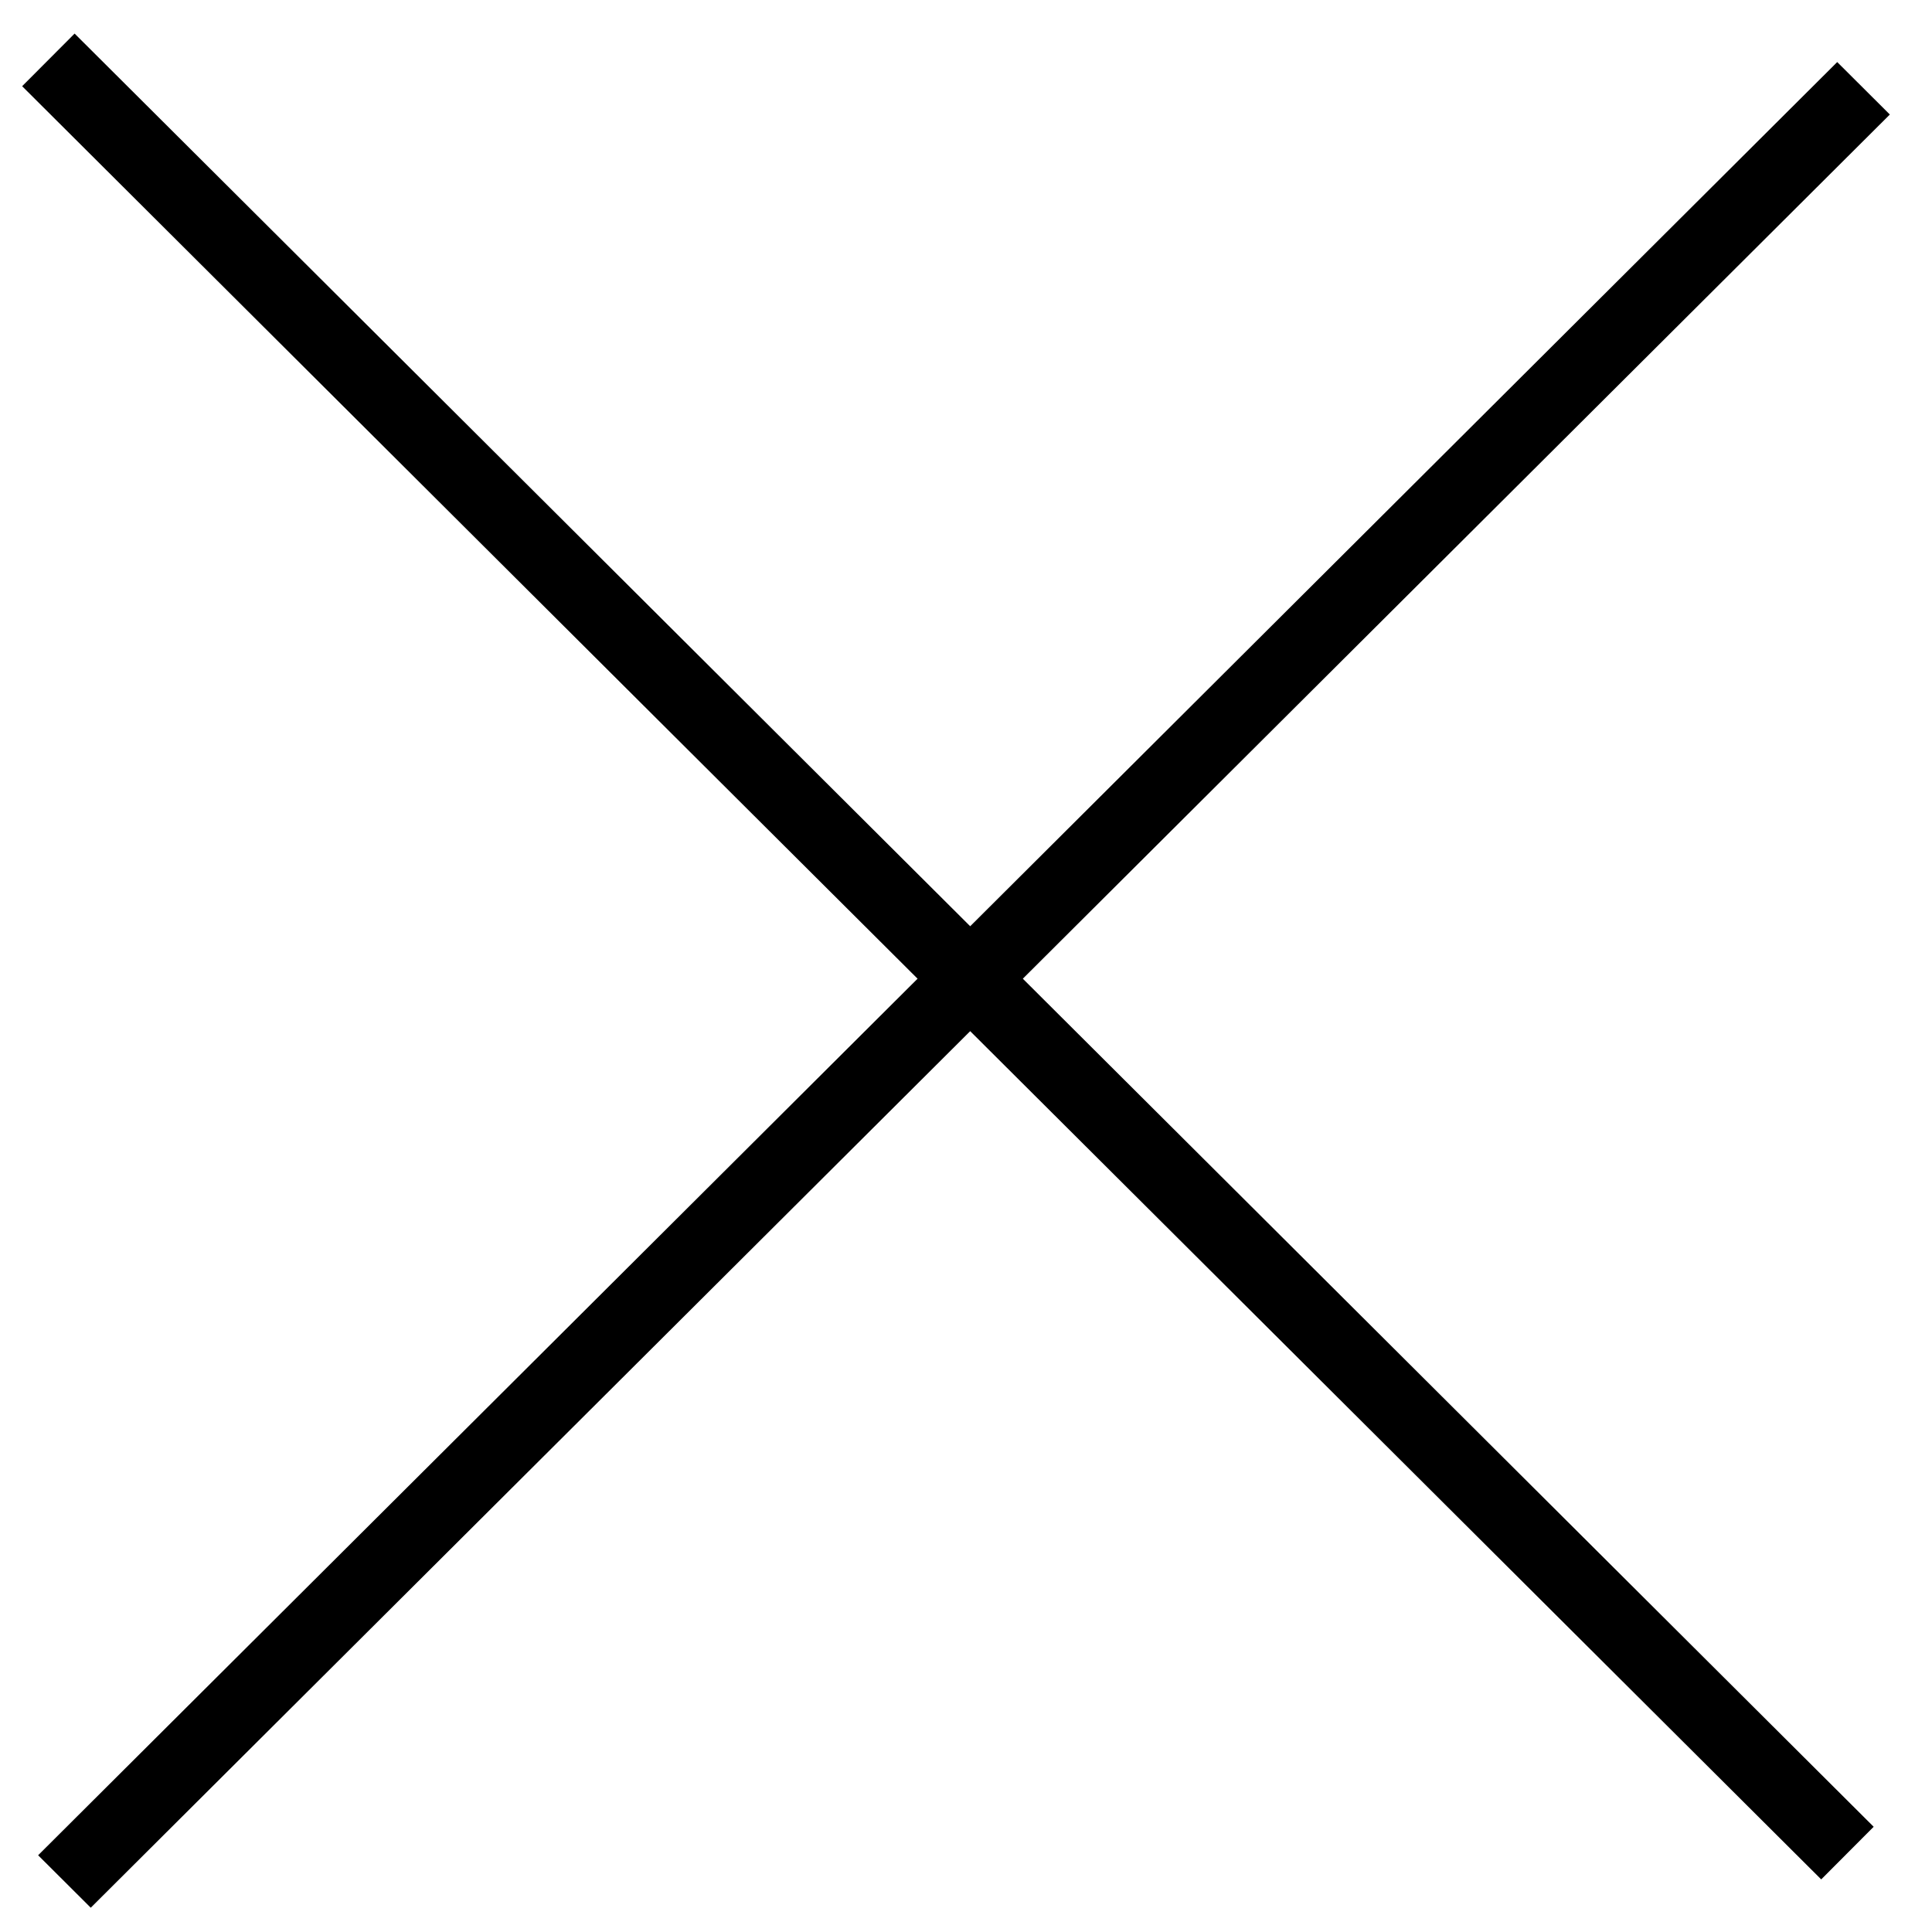
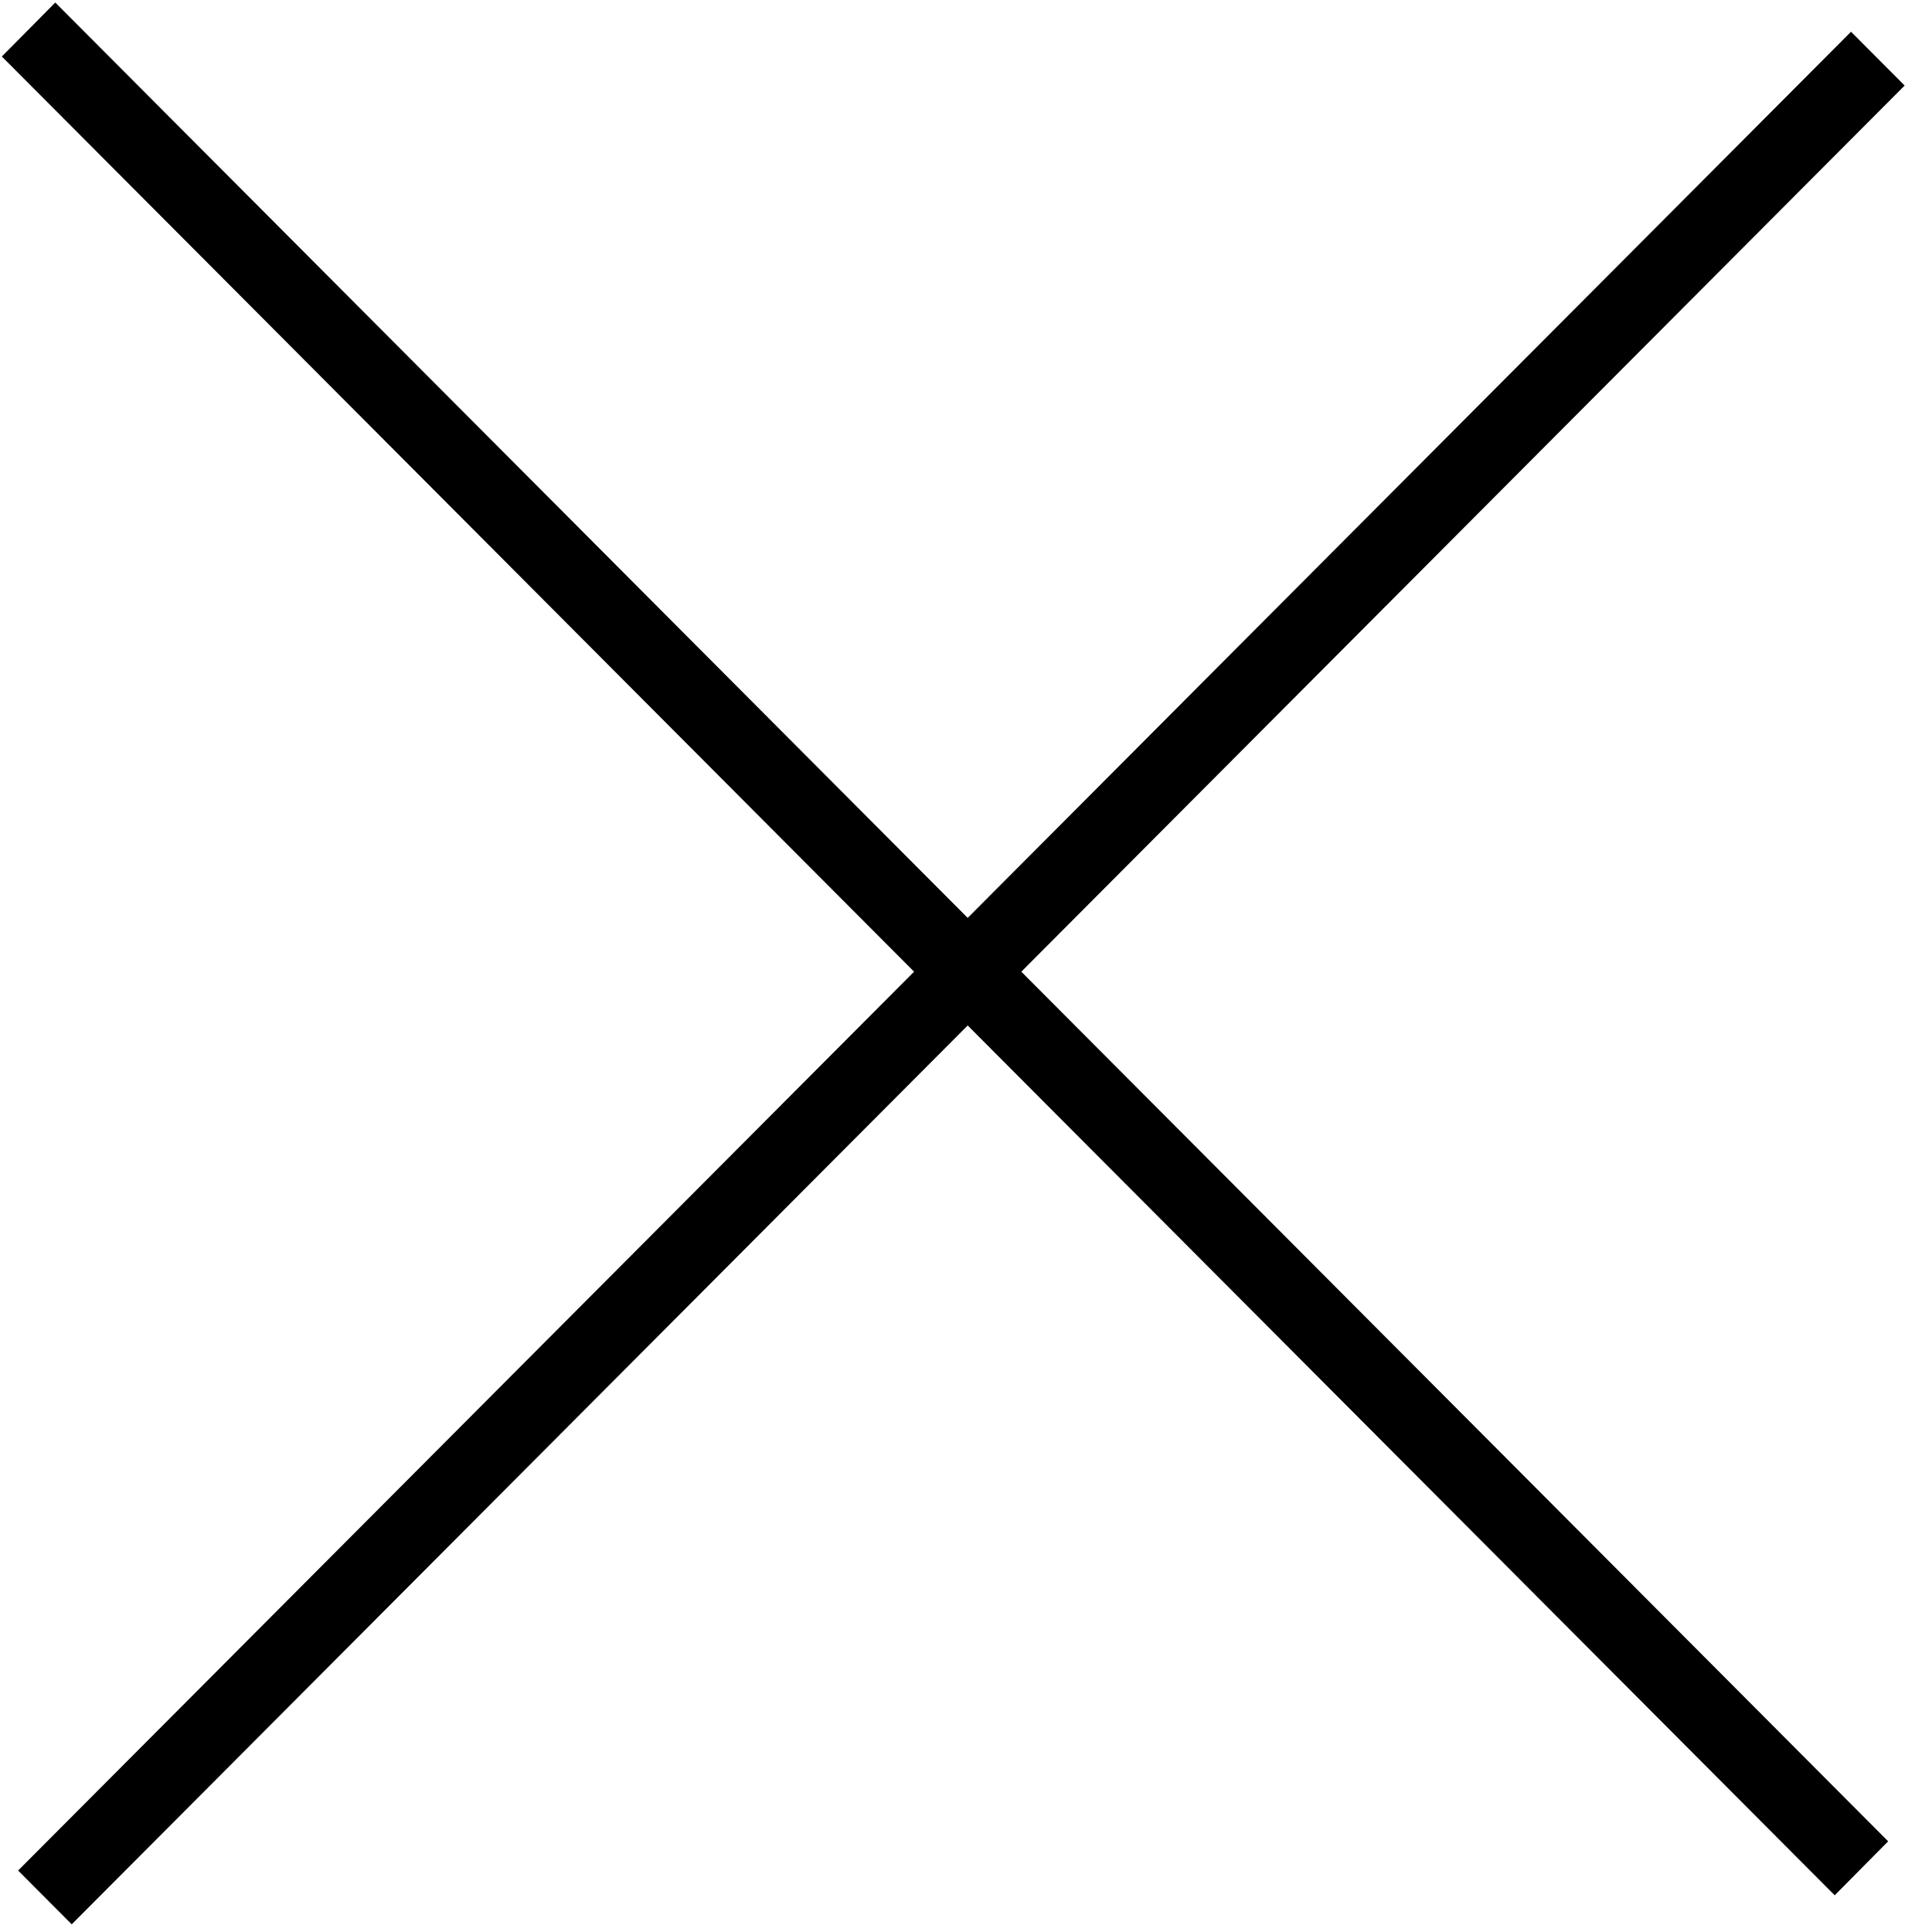
- <svg xmlns="http://www.w3.org/2000/svg" width="26" height="26" viewBox="0 0 26 26" fill="none">
-   <line y1="-0.5" x2="34.184" y2="-0.5" transform="matrix(0.708267 -0.705945 0.708267 0.705945 1.22131 25.6732)" stroke="black" />
-   <path d="M24.862 24.938L0.651 0.806" stroke="black" />
+ <svg xmlns="http://www.w3.org/2000/svg" width="250pt" height="250pt" viewBox="0 0 333.333 333.333" fill="none" version="1.1" id="svg3302">
+   <defs id="defs3306" />
+   <g id="g3873" transform="matrix(13.06145,0,0,13.1464,-3.575693,-5.502275)">
+     <line y1="-0.5" x2="34.184" y2="-0.5" transform="matrix(0.708267,-0.705945,0.708267,0.705945,1.22131,25.6732)" stroke="#000000" id="line3298" x1="0" />
+     <path d="M 24.862,24.938 0.651,0.806" stroke="#000000" id="path3300" />
+   </g>
</svg>
